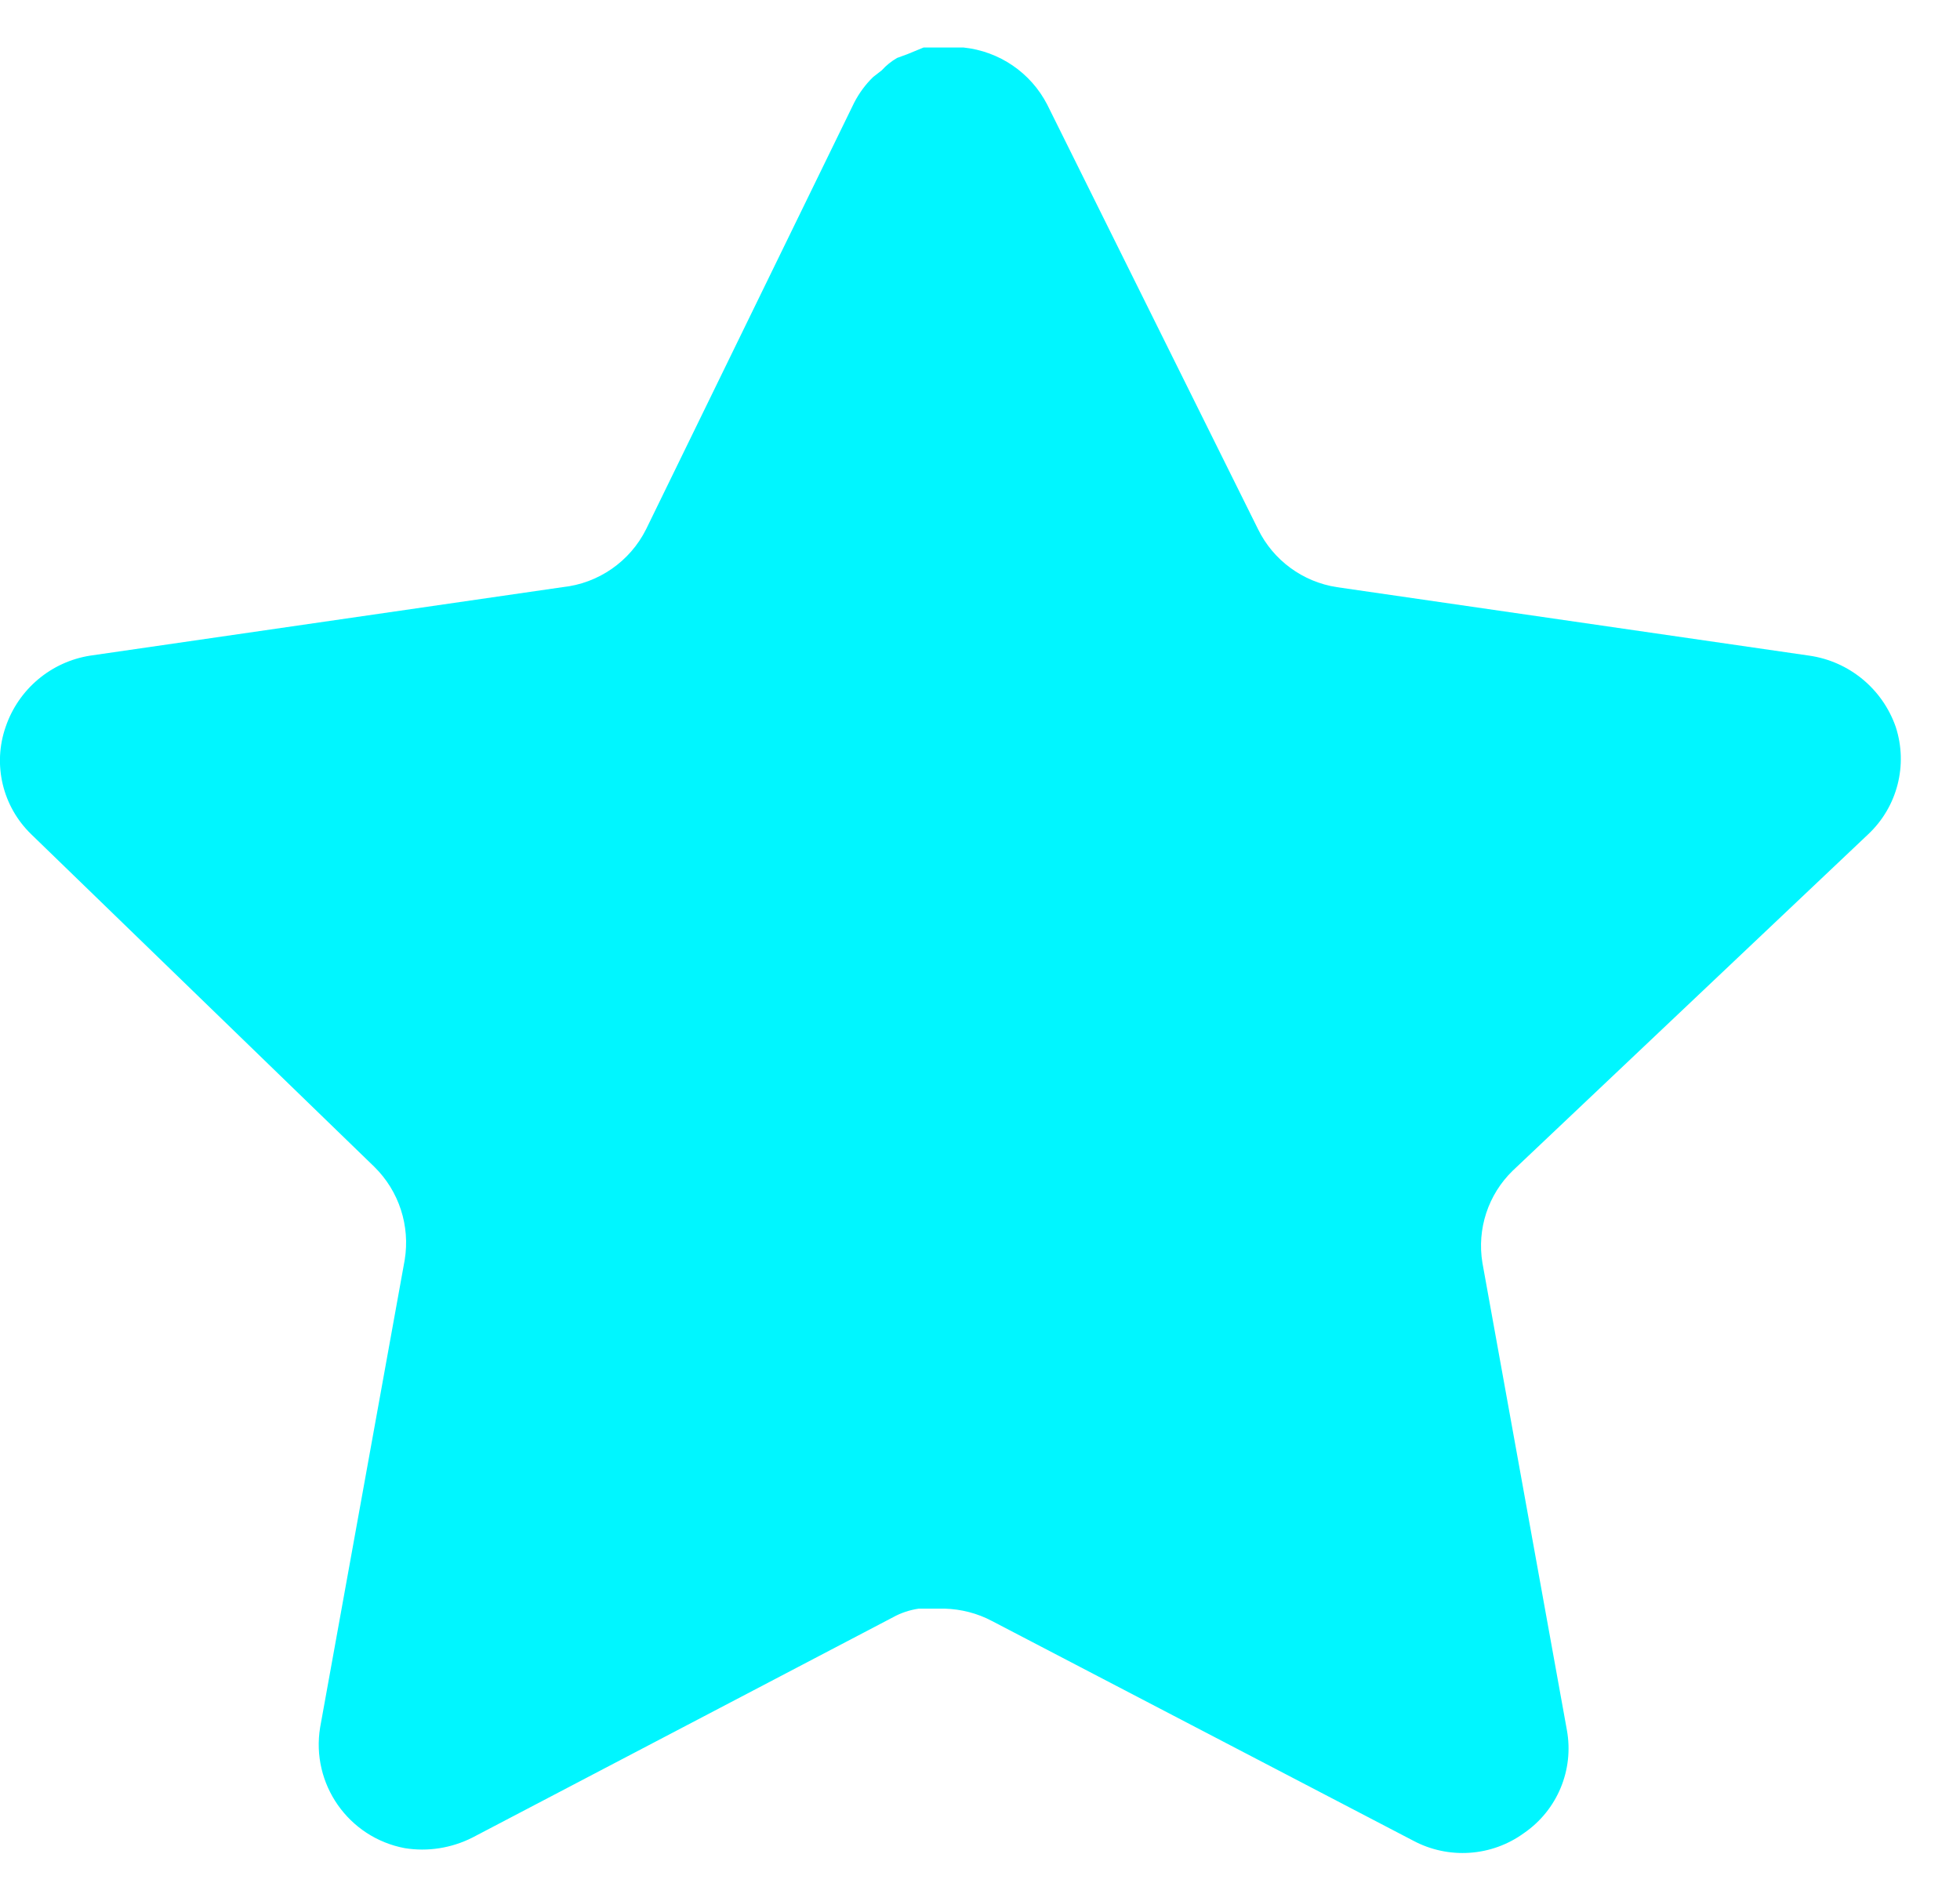
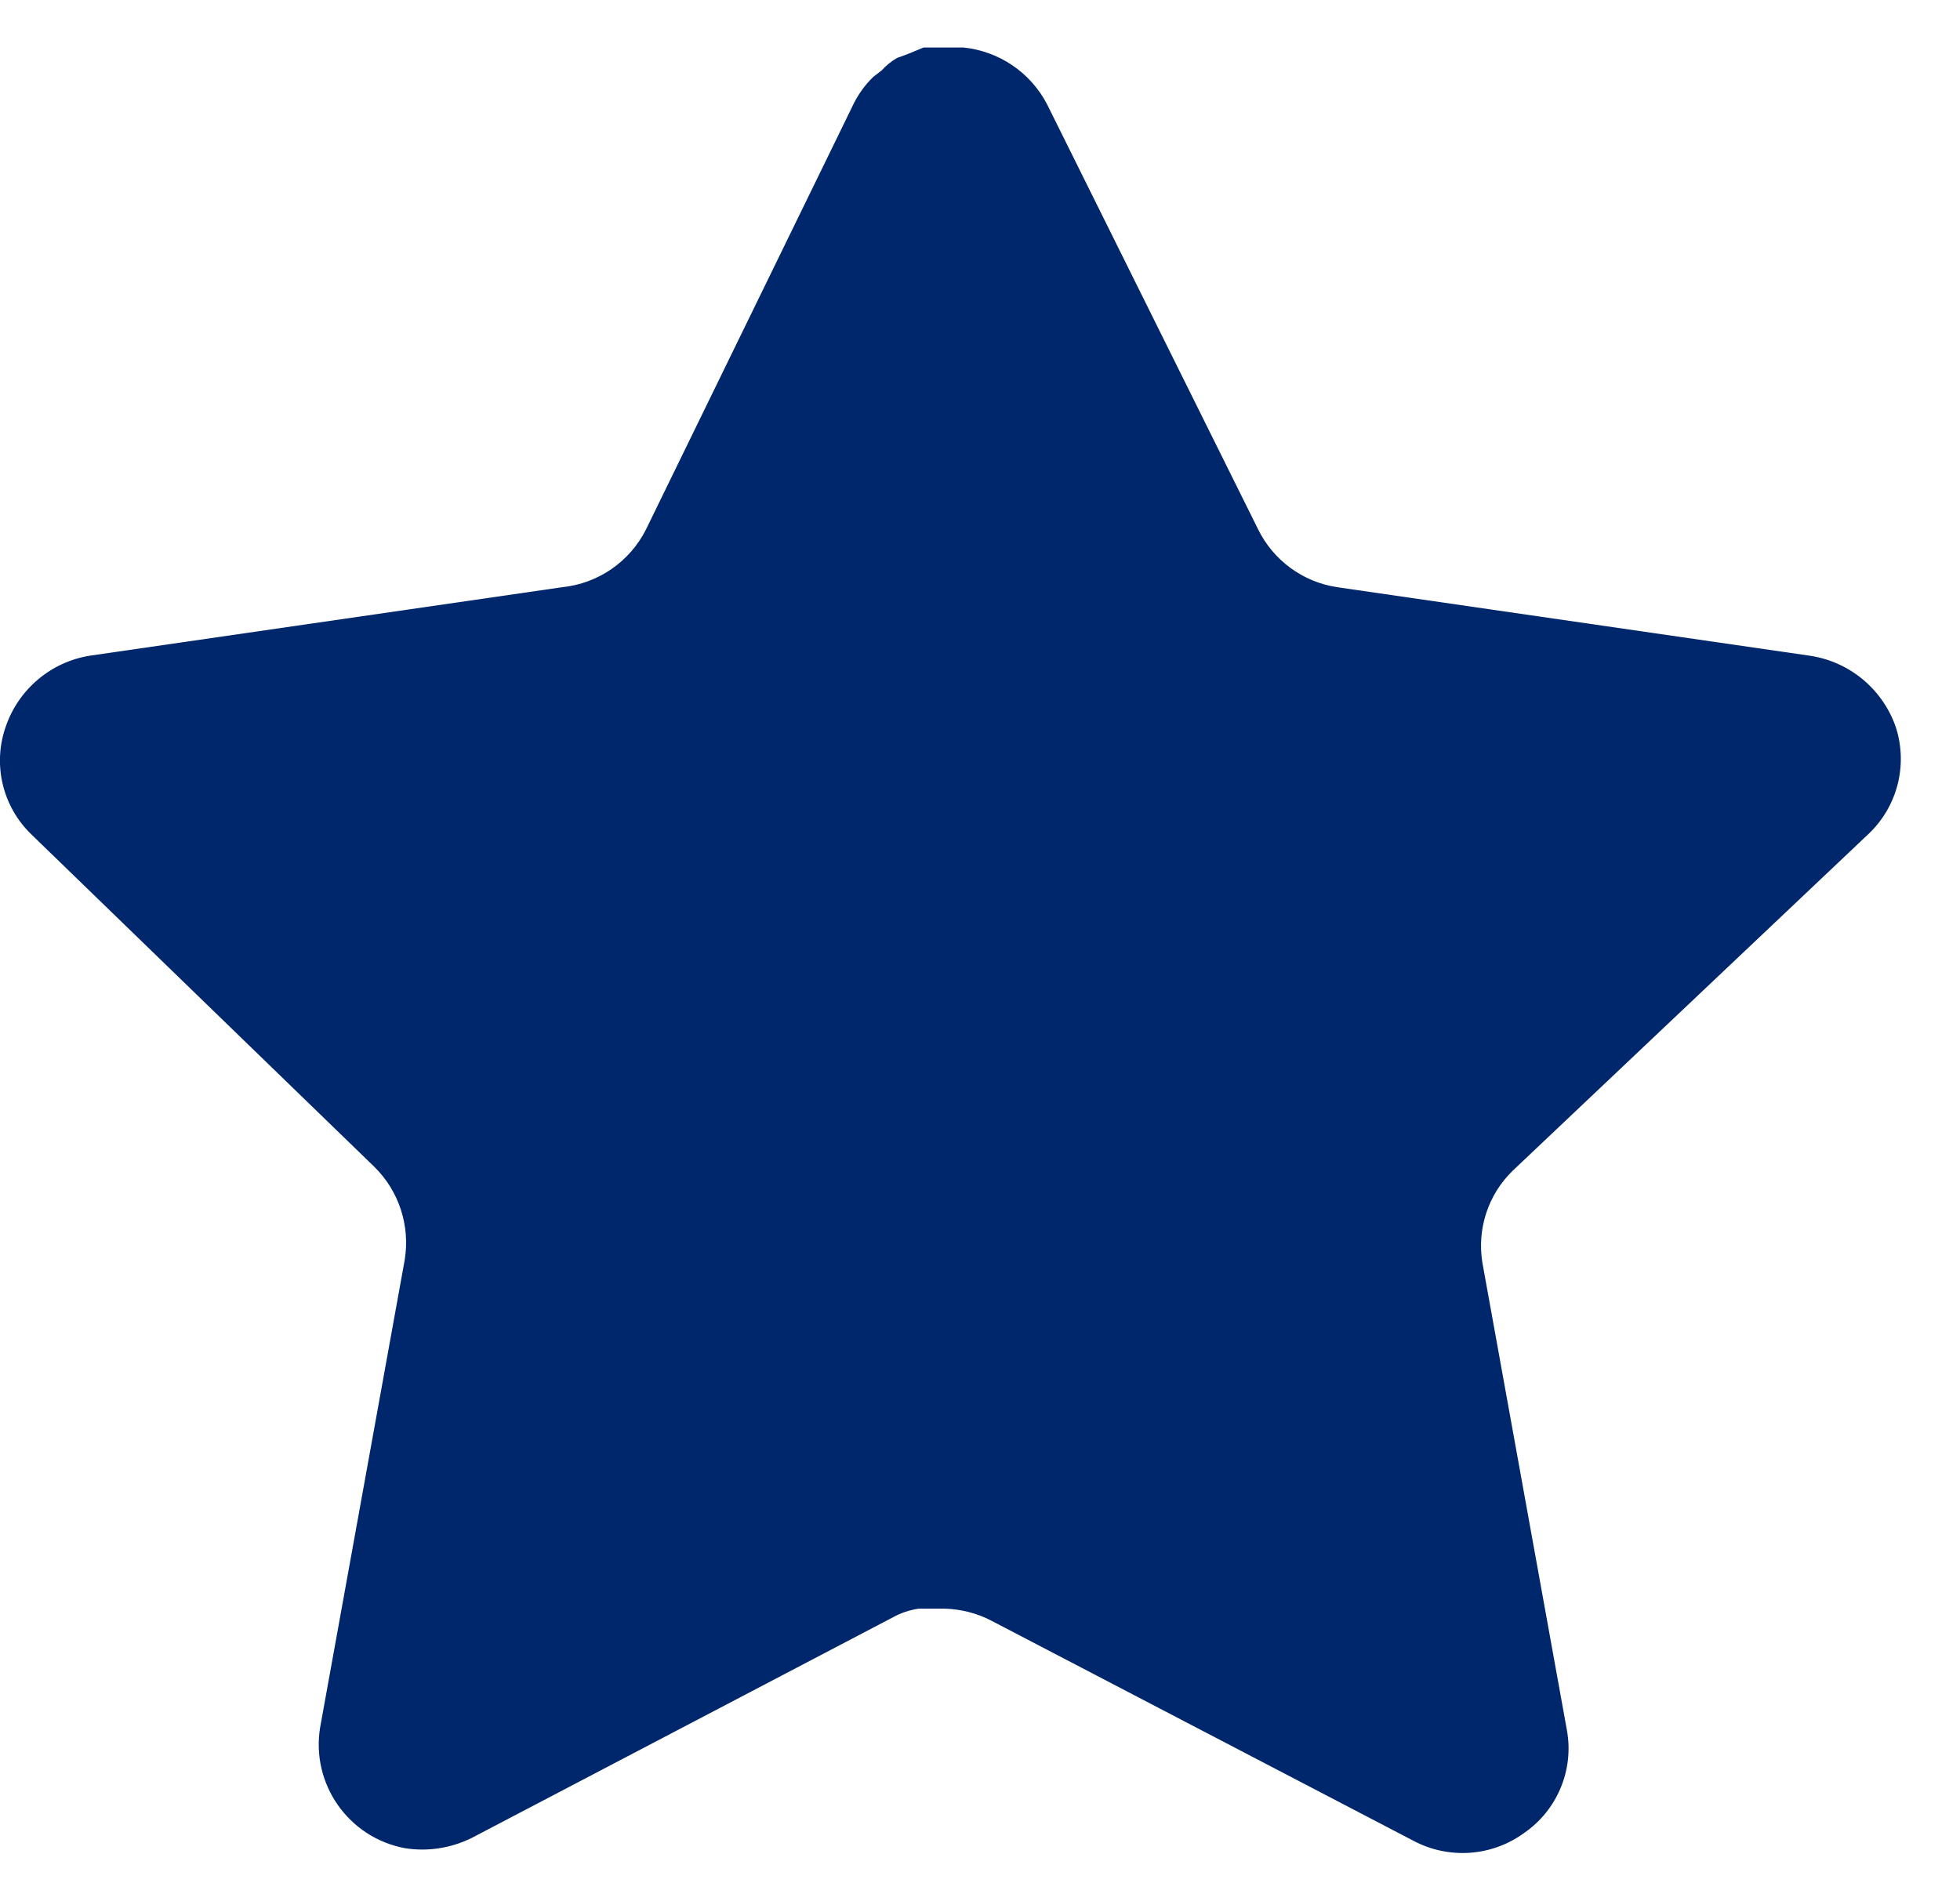
<svg xmlns="http://www.w3.org/2000/svg" width="33" height="32" viewBox="0 0 33 32" fill="none">
-   <path d="M25.47 19.712C25.055 20.114 24.865 20.695 24.959 21.264L26.382 29.136C26.502 29.803 26.22 30.479 25.662 30.864C25.114 31.264 24.386 31.312 23.79 30.992L16.703 27.296C16.457 27.165 16.183 27.095 15.903 27.087H15.47C15.319 27.109 15.172 27.157 15.038 27.231L7.95 30.944C7.599 31.12 7.202 31.183 6.814 31.12C5.866 30.941 5.234 30.039 5.39 29.087L6.814 21.215C6.908 20.64 6.718 20.056 6.303 19.648L0.526 14.048C0.042 13.579 -0.126 12.875 0.095 12.24C0.31 11.607 0.857 11.144 1.518 11.04L9.47 9.887C10.074 9.824 10.606 9.456 10.878 8.912L14.382 1.728C14.465 1.568 14.572 1.421 14.702 1.296L14.846 1.184C14.921 1.101 15.007 1.032 15.103 0.976L15.278 0.912L15.55 0.8H16.223C16.825 0.863 17.354 1.223 17.631 1.76L21.182 8.912C21.438 9.435 21.935 9.799 22.51 9.887L30.462 11.04C31.134 11.136 31.695 11.6 31.918 12.24C32.127 12.882 31.946 13.586 31.454 14.048L25.47 19.712Z" fill="#00F6FF" />
+   <path d="M25.47 19.712C25.055 20.114 24.865 20.695 24.959 21.264L26.382 29.136C26.502 29.803 26.22 30.479 25.662 30.864C25.114 31.264 24.386 31.312 23.79 30.992L16.703 27.296C16.457 27.165 16.183 27.095 15.903 27.087H15.47C15.319 27.109 15.172 27.157 15.038 27.231L7.95 30.944C7.599 31.12 7.202 31.183 6.814 31.12C5.866 30.941 5.234 30.039 5.39 29.087L6.814 21.215C6.908 20.64 6.718 20.056 6.303 19.648L0.526 14.048C0.042 13.579 -0.126 12.875 0.095 12.24C0.31 11.607 0.857 11.144 1.518 11.04L9.47 9.887C10.074 9.824 10.606 9.456 10.878 8.912L14.382 1.728C14.465 1.568 14.572 1.421 14.702 1.296L14.846 1.184C14.921 1.101 15.007 1.032 15.103 0.976L15.278 0.912L15.55 0.8H16.223C16.825 0.863 17.354 1.223 17.631 1.76L21.182 8.912C21.438 9.435 21.935 9.799 22.51 9.887L30.462 11.04C31.134 11.136 31.695 11.6 31.918 12.24C32.127 12.882 31.946 13.586 31.454 14.048L25.47 19.712Z" fill="#00276b" />
</svg>
